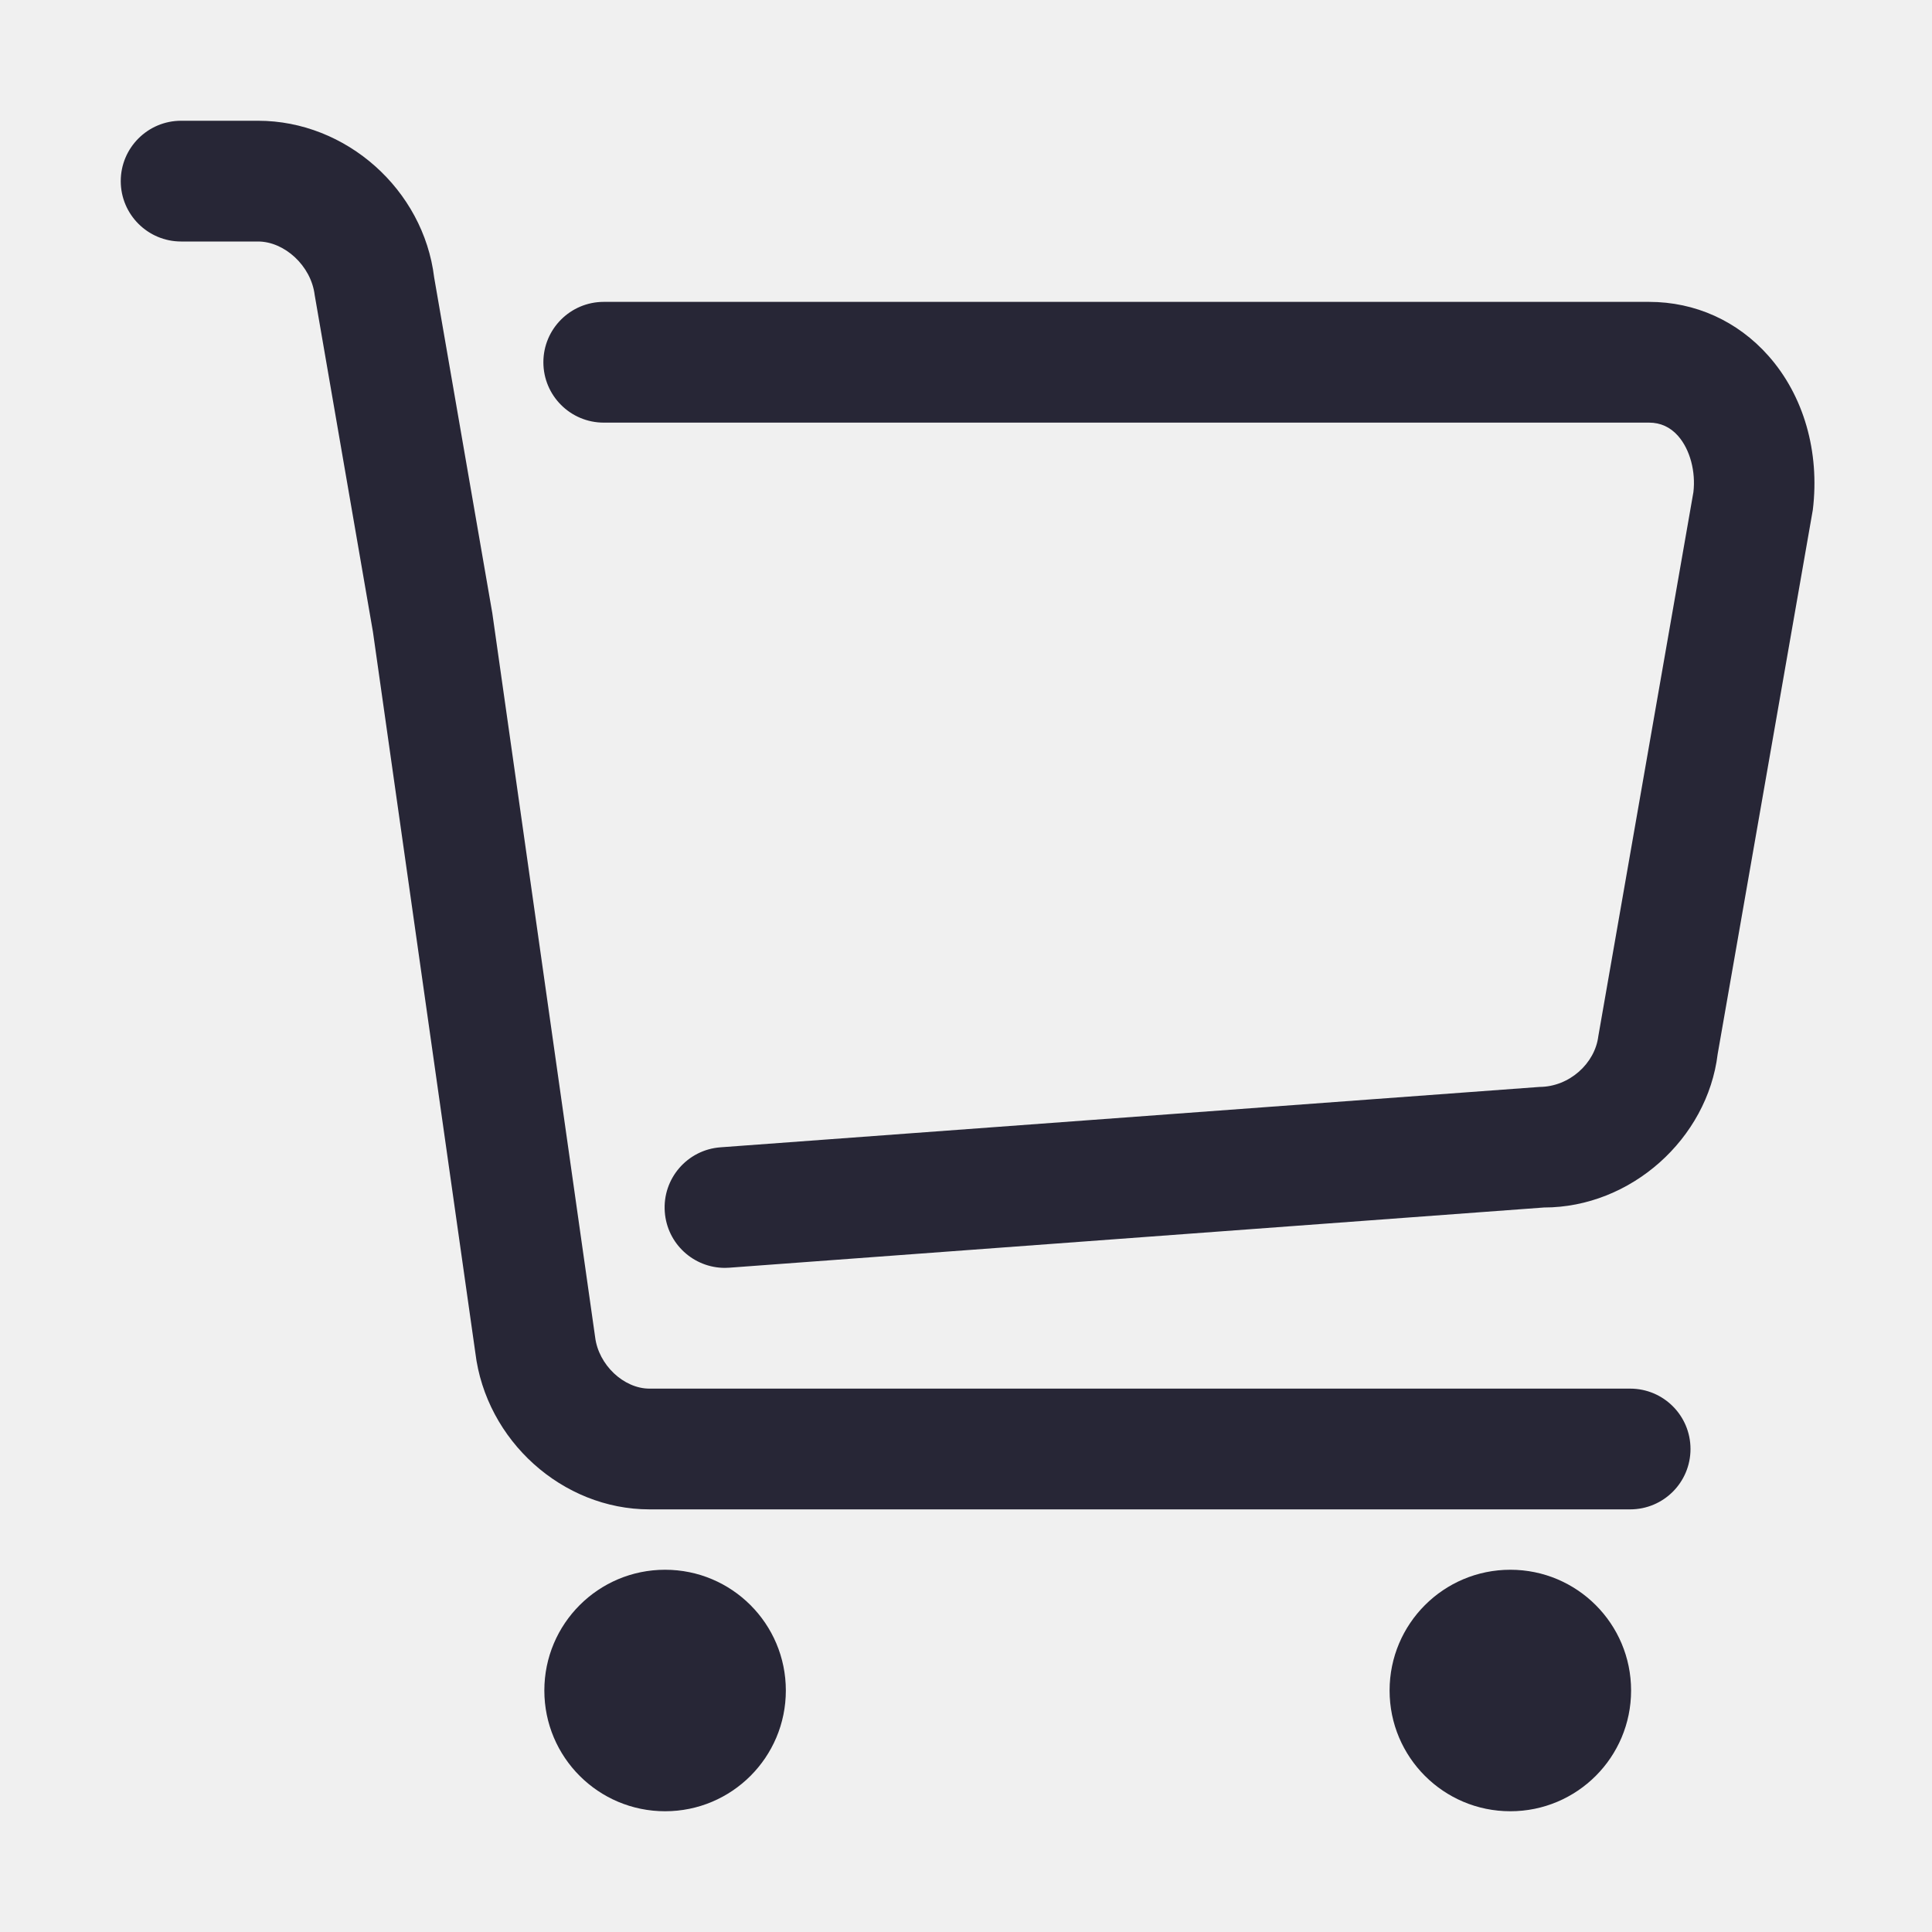
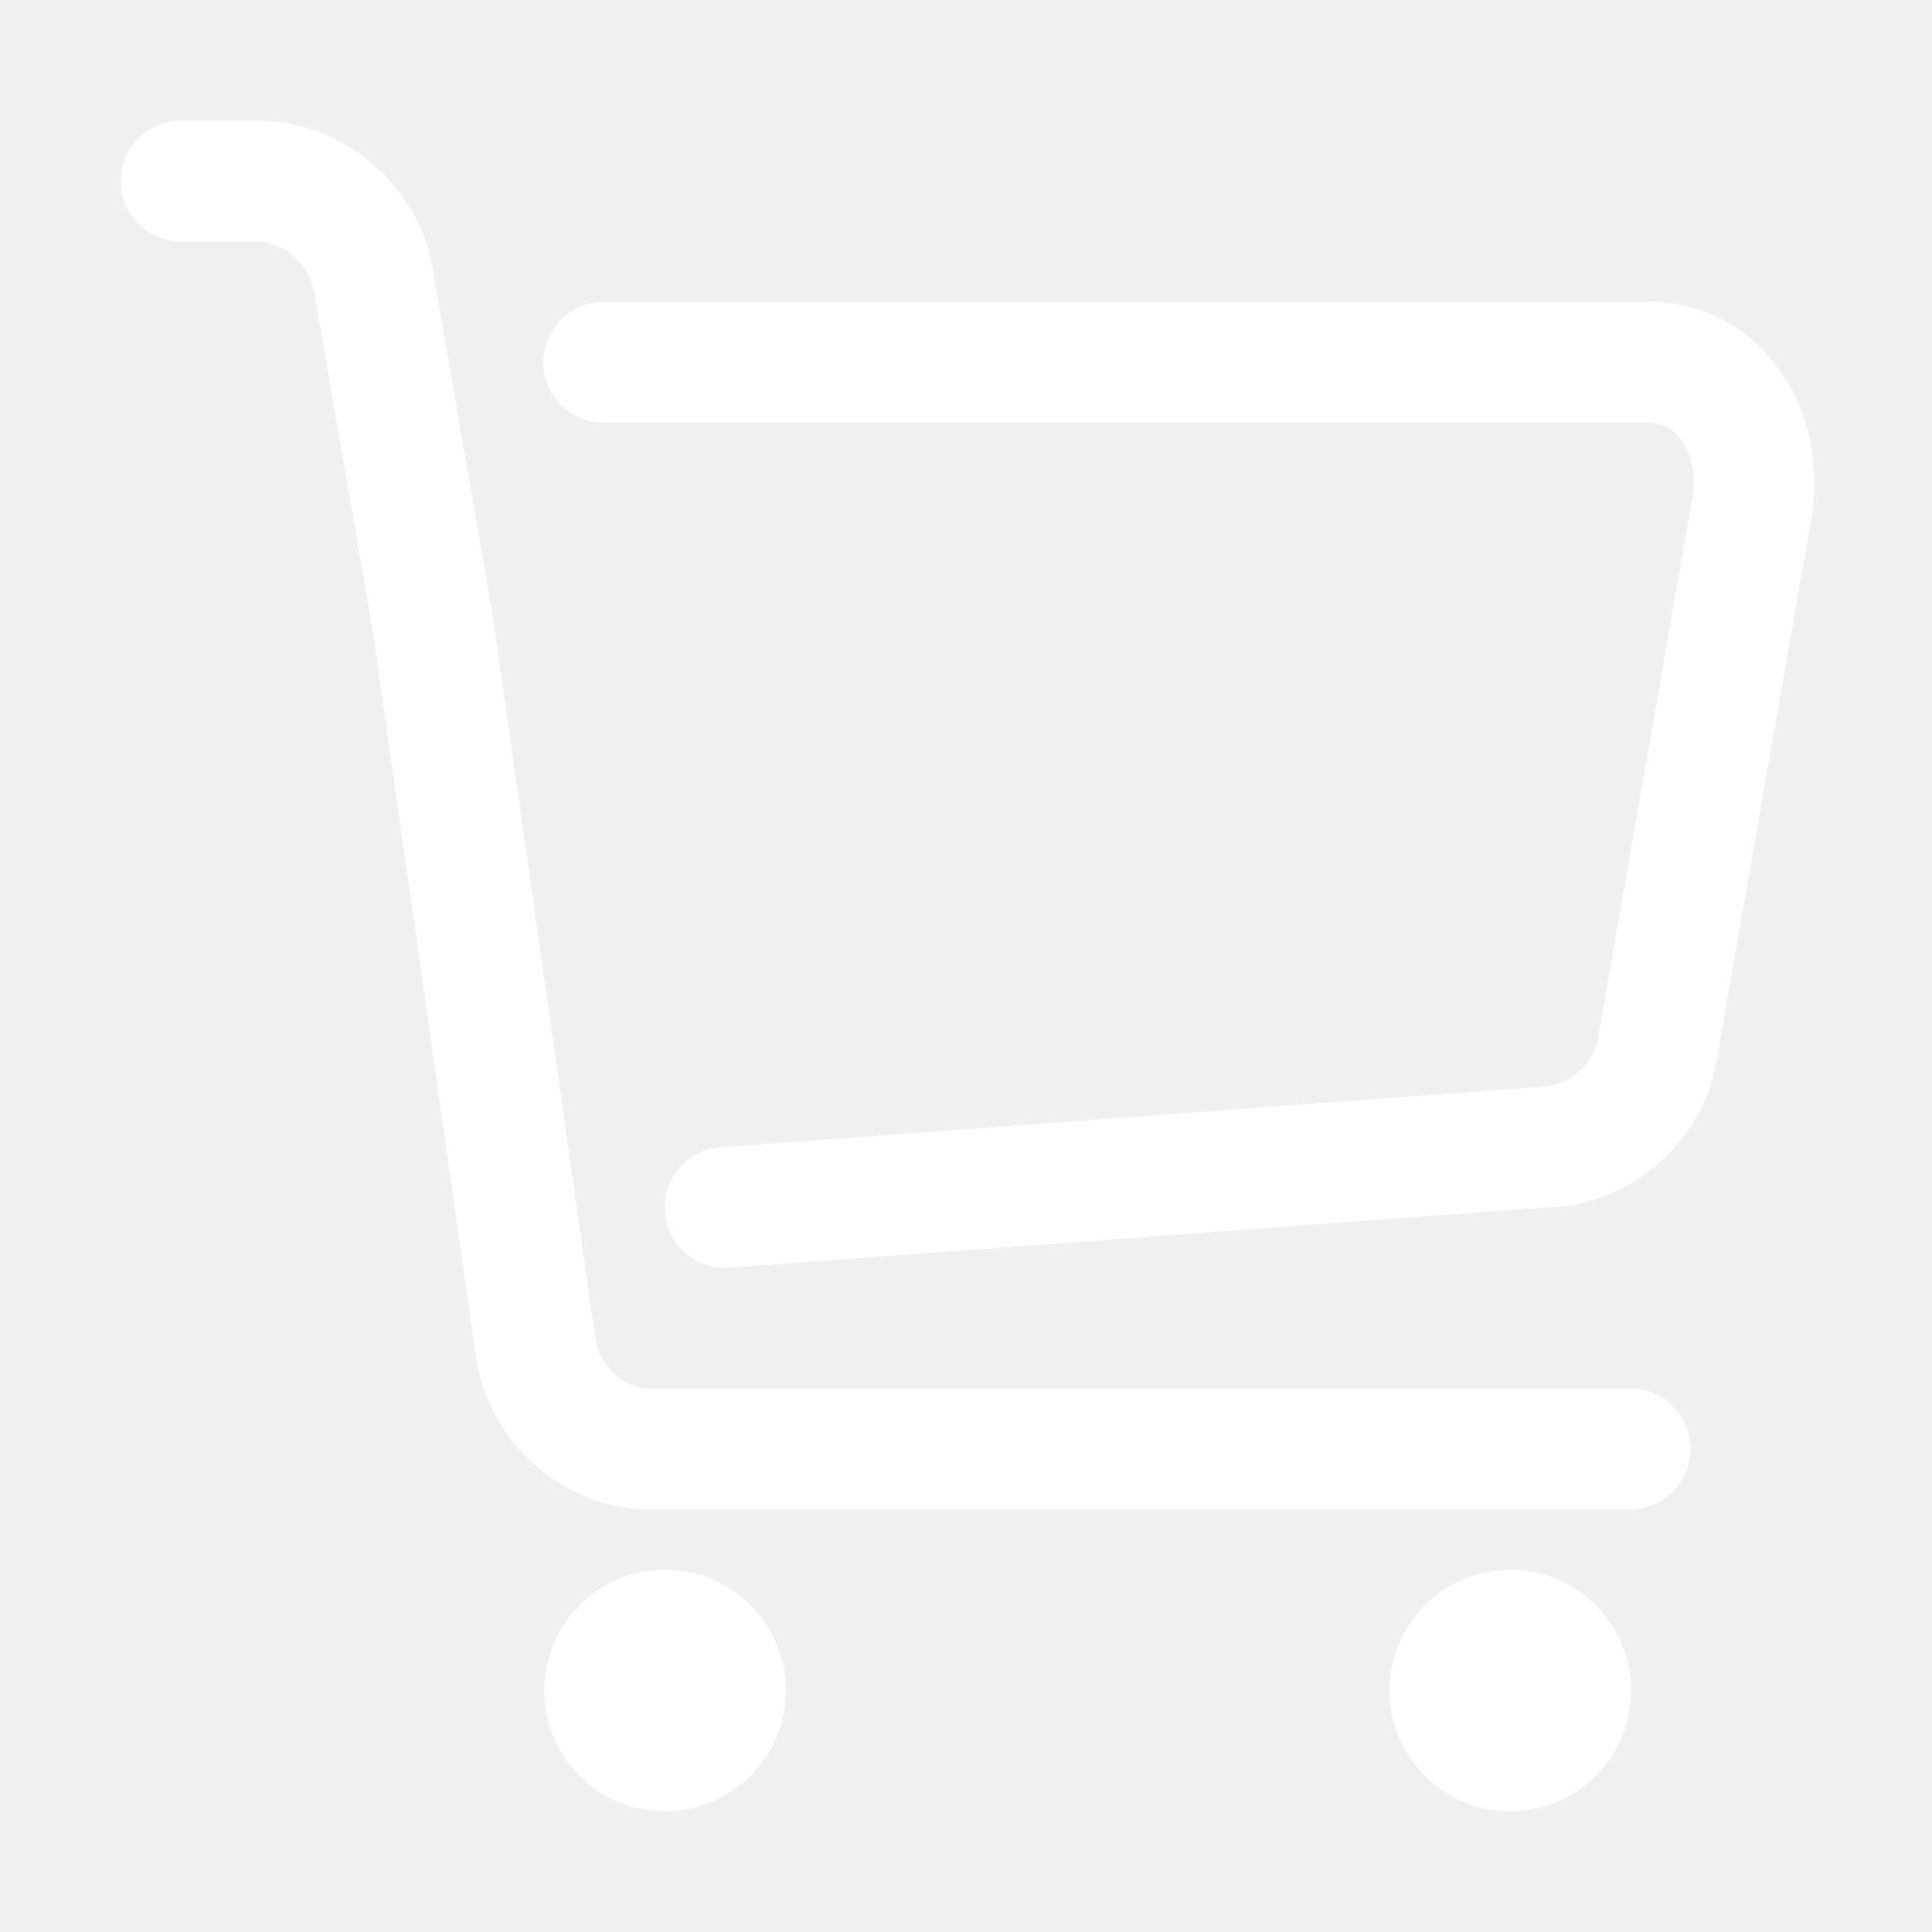
<svg xmlns="http://www.w3.org/2000/svg" version="1.1" id="图形" x="0px" y="0px" width="1024px" height="1024px" viewBox="0 0 1024 1024" enable-background="new 0 0 1024 1024" xml:space="preserve">
-   <path fill="#272636" d="M352.512-20c-35.36 0-64-28.64-64-64s28.64-64 64-64 64 28.64 64 64S387.872-20 352.512-20L352.512-20zM800.512-20c-35.36 0-64-28.64-64-64s28.64-64 64-64 64 28.64 64 64S835.872-20 800.512-20L800.512-20zM864 12 344.224 12c-46.112 0-86.656 36.48-92.288 83.04l-54.272 382.08-30.88 178.56C164.864 671.264 150.656 684 136.768 684L96 684C78.336 684 64 698.336 64 716s14.336 32 32 32l40.768 0c46.688 0 87.68-36.48 93.344-83.04l30.816-177.888 54.496-383.712C317.216 88.512 330.656 76 344.224 76L864 76c17.696 0 32-14.304 32-32S881.696 12 864 12zM384.224 140c-16.608 0-30.656 12.8-31.872 29.664-1.312 17.632 11.936 32.96 29.536 34.24l434.112 32c15.936 0.096 29.376 12.608 31.136 26.848l50.4 288.384c1.28 10.752-1.696 22.528-8.128 29.824C885.28 585.632 880.096 588 874.048 588L320 588C302.336 588 288 602.336 288 620s14.336 32 32 32l554.048 0c24.448 0 46.912-10.144 63.264-28.608 18.688-21.088 27.264-50.816 23.52-81.632l-50.432-288.416C904.96 208.48 864.448 172 818.336 172l-431.744-31.904C385.792 140.032 384.992 140 384.224 140z" transform="translate(0, 812) scale(1, -1)" />
+   <path fill="#ffffff" d="M352.512-20c-35.36 0-64-28.64-64-64s28.64-64 64-64 64 28.64 64 64S387.872-20 352.512-20L352.512-20zM800.512-20c-35.36 0-64-28.64-64-64s28.64-64 64-64 64 28.64 64 64S835.872-20 800.512-20L800.512-20zM864 12 344.224 12c-46.112 0-86.656 36.48-92.288 83.04l-54.272 382.08-30.88 178.56C164.864 671.264 150.656 684 136.768 684L96 684C78.336 684 64 698.336 64 716s14.336 32 32 32l40.768 0c46.688 0 87.68-36.48 93.344-83.04l30.816-177.888 54.496-383.712C317.216 88.512 330.656 76 344.224 76L864 76c17.696 0 32-14.304 32-32S881.696 12 864 12zM384.224 140c-16.608 0-30.656 12.8-31.872 29.664-1.312 17.632 11.936 32.96 29.536 34.24l434.112 32c15.936 0.096 29.376 12.608 31.136 26.848l50.4 288.384c1.28 10.752-1.696 22.528-8.128 29.824C885.28 585.632 880.096 588 874.048 588L320 588C302.336 588 288 602.336 288 620s14.336 32 32 32l554.048 0c24.448 0 46.912-10.144 63.264-28.608 18.688-21.088 27.264-50.816 23.52-81.632l-50.432-288.416C904.96 208.48 864.448 172 818.336 172l-431.744-31.904C385.792 140.032 384.992 140 384.224 140z" transform="translate(0, 812) scale(1, -1)" />
</svg>
